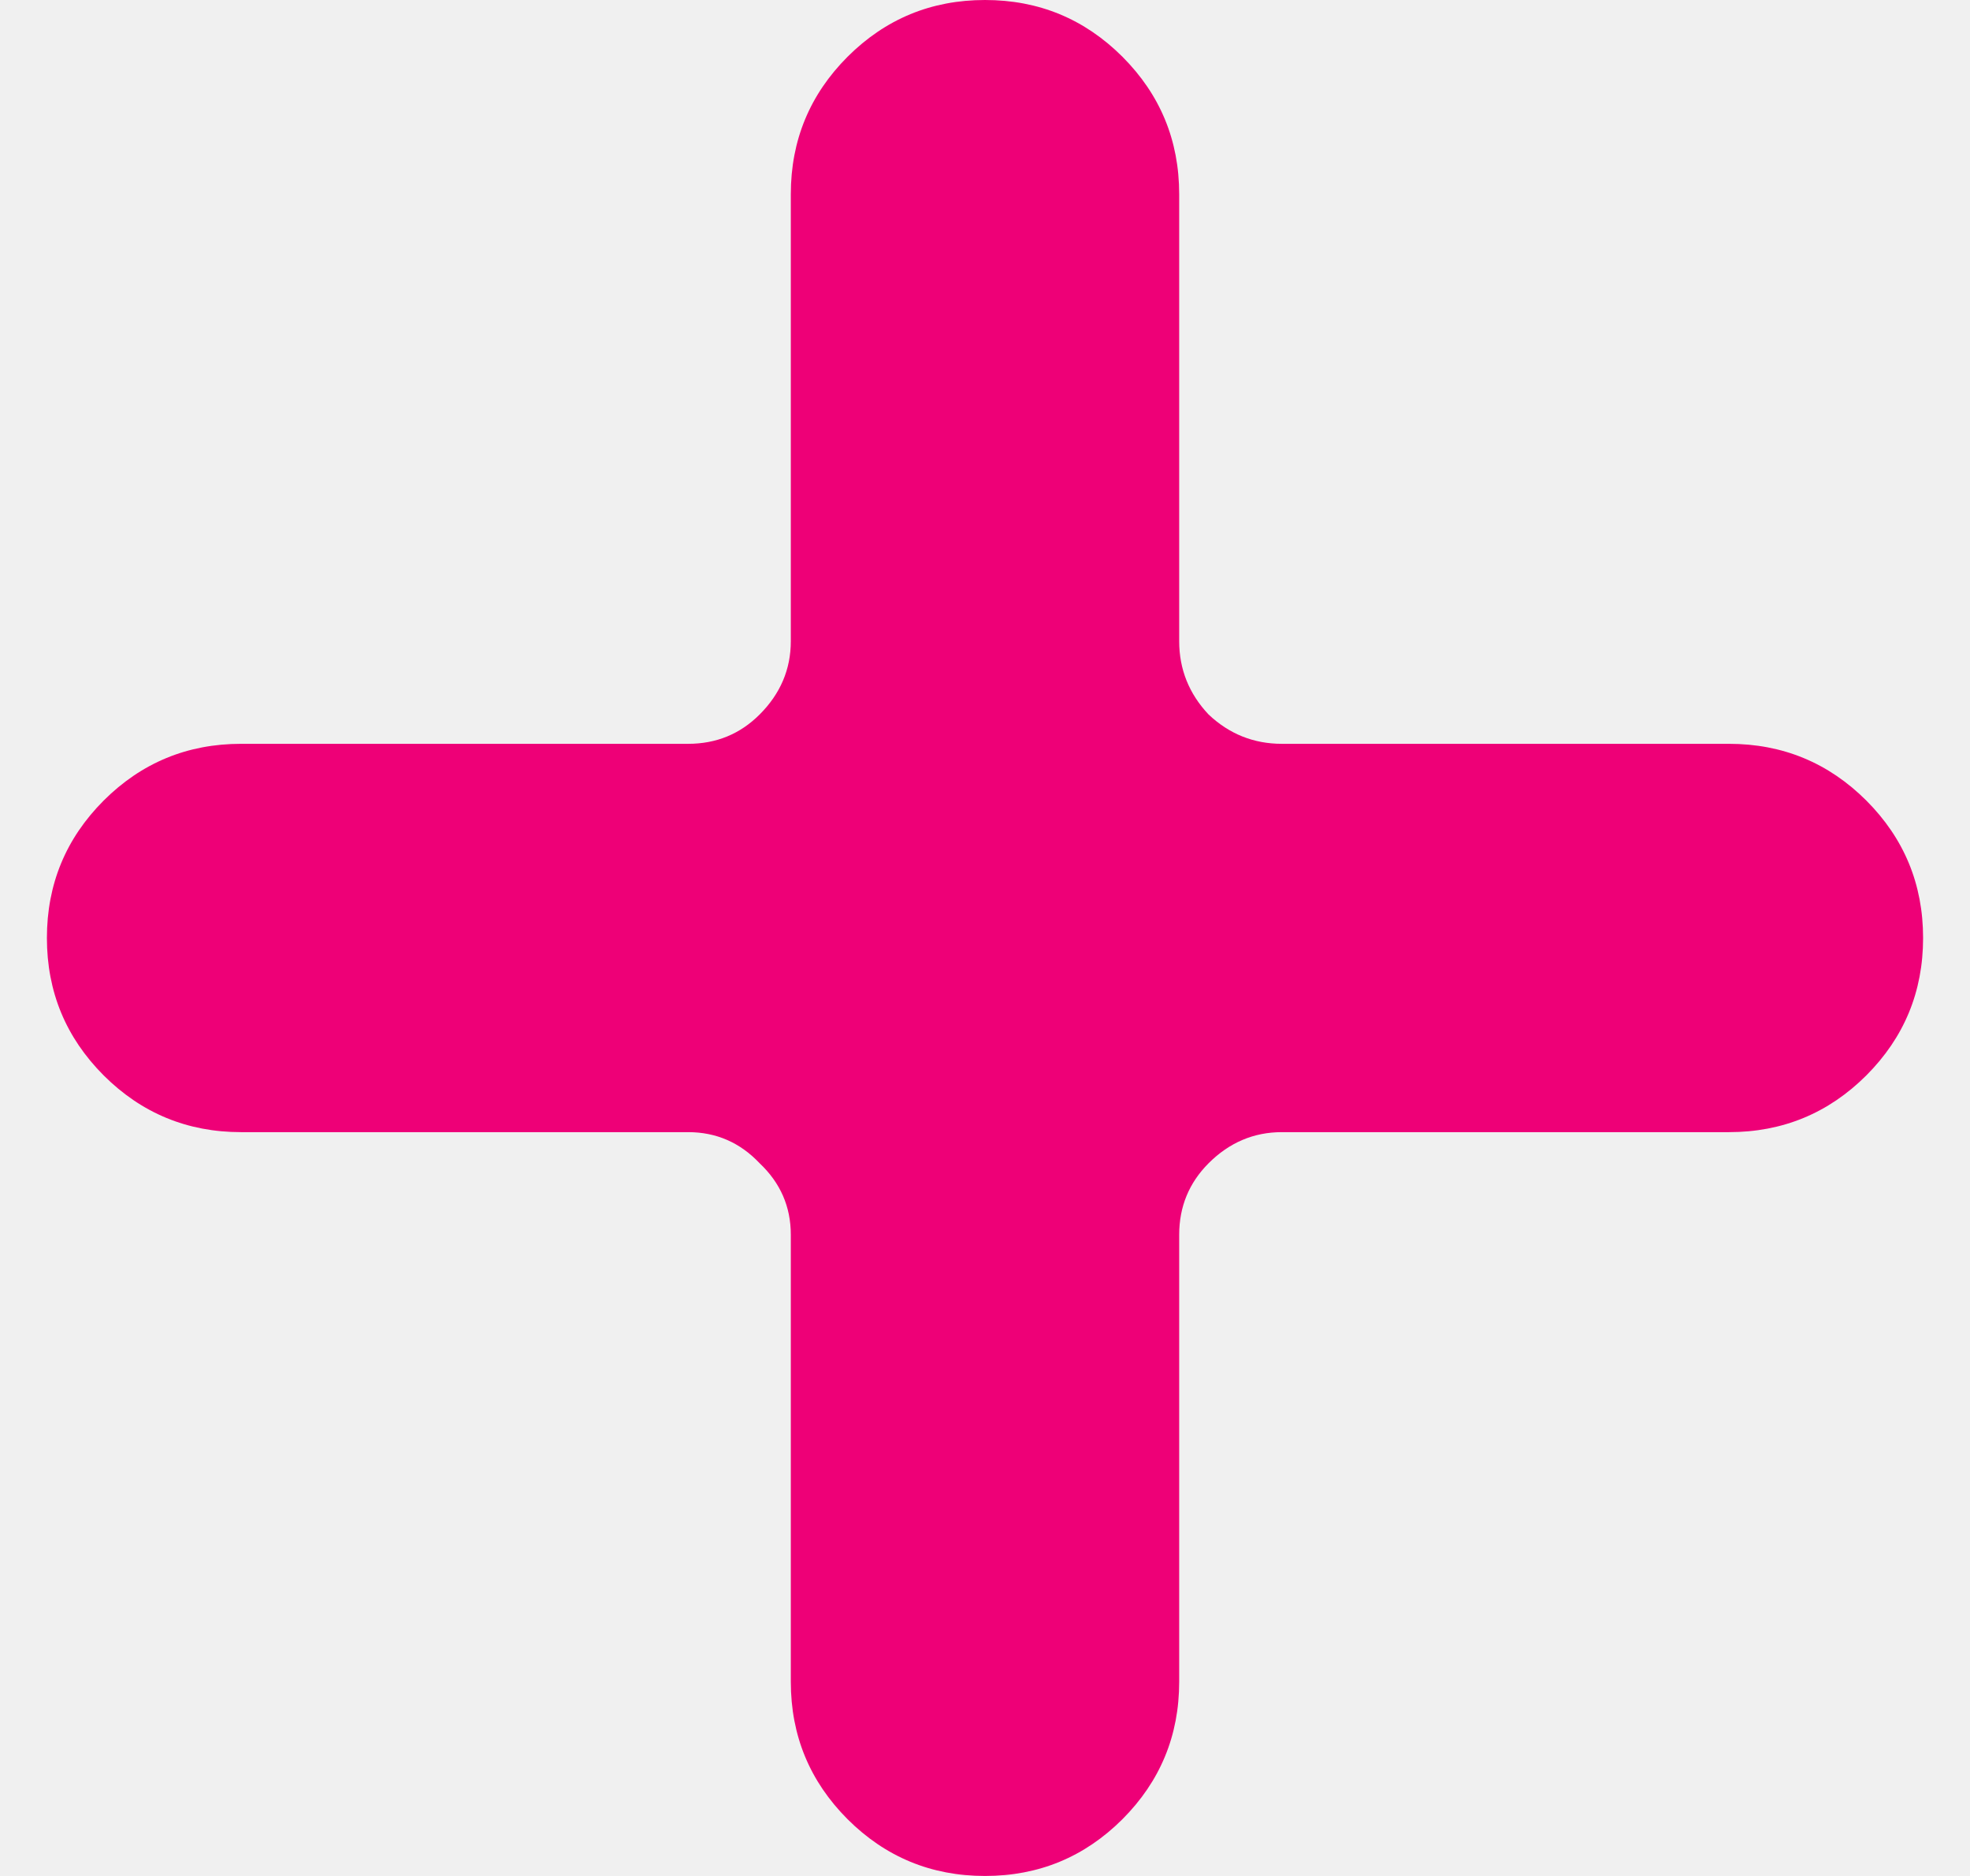
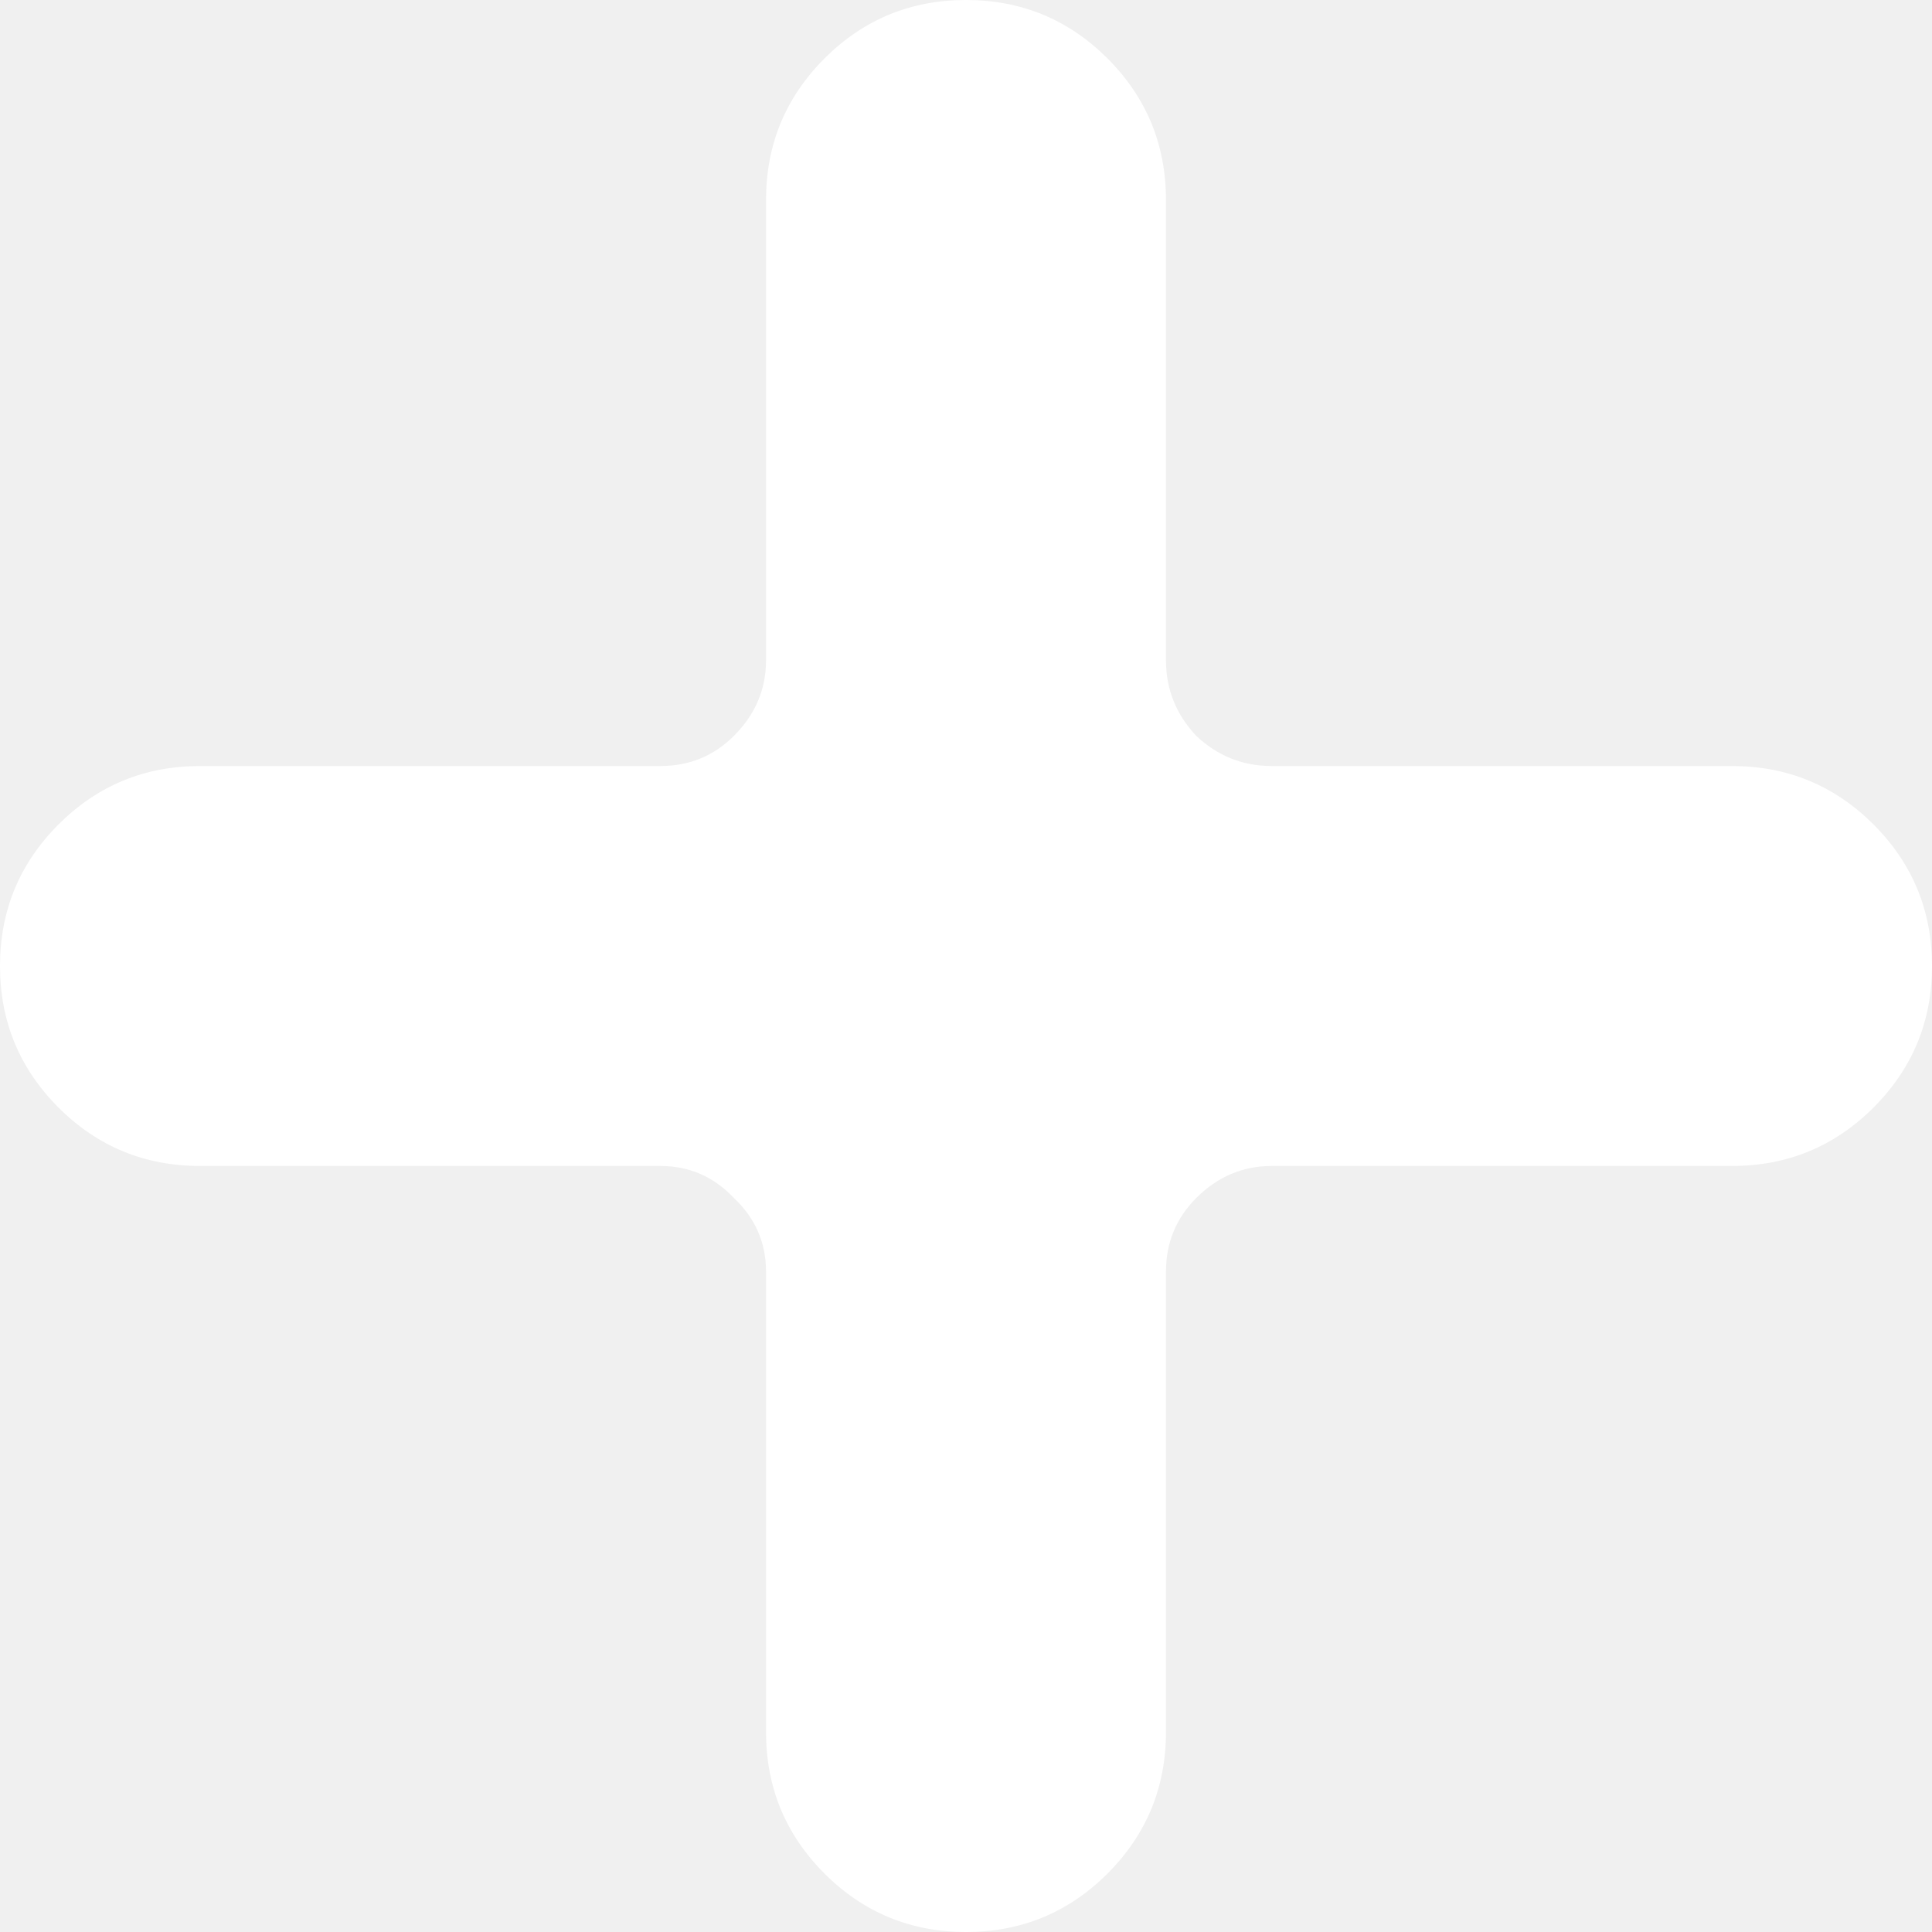
- <svg xmlns="http://www.w3.org/2000/svg" width="21" height="20" viewBox="0 0 21 20" fill="none">
-   <g clip-path="url(#clip0_1796_7804)">
-     <path d="M10.5 20C11.073 20 11.561 19.798 11.965 19.395C12.368 18.991 12.57 18.503 12.57 17.93V13.164C12.57 12.865 12.675 12.611 12.883 12.402C13.104 12.181 13.365 12.07 13.664 12.07H18.43C19.003 12.07 19.491 11.868 19.895 11.465C20.298 11.061 20.5 10.573 20.5 10C20.5 9.427 20.298 8.939 19.895 8.535C19.491 8.132 19.003 7.93 18.43 7.93H13.664C13.365 7.93 13.104 7.826 12.883 7.617C12.675 7.396 12.57 7.135 12.57 6.836V2.07C12.57 1.497 12.368 1.009 11.965 0.605C11.561 0.202 11.073 0 10.5 0C9.927 0 9.439 0.202 9.035 0.605C8.632 1.009 8.43 1.497 8.43 2.07V6.836C8.43 7.135 8.319 7.396 8.098 7.617C7.889 7.826 7.635 7.93 7.336 7.93H2.57C1.997 7.93 1.509 8.132 1.105 8.535C0.702 8.939 0.5 9.427 0.5 10C0.5 10.573 0.702 11.061 1.105 11.465C1.509 11.868 1.997 12.07 2.57 12.07H7.336C7.635 12.07 7.889 12.181 8.098 12.402C8.319 12.611 8.43 12.865 8.43 13.164V17.93C8.43 18.503 8.632 18.991 9.035 19.395C9.439 19.798 9.927 20 10.5 20Z" fill="#EE0077" />
-   </g>
-   <defs>
-     <clipPath id="clip0_1796_7804">
-       <rect width="20" height="20" fill="white" transform="translate(0.5)" />
-     </clipPath>
-   </defs>
+ <svg xmlns="http://www.w3.org/2000/svg" width="20" height="20" viewBox="0 0 20 20" fill="none">
+   <path d="M10 20C10.573 20 11.061 19.798 11.465 19.395C11.868 18.991 12.07 18.503 12.07 17.93V13.164C12.07 12.865 12.175 12.611 12.383 12.402C12.604 12.181 12.865 12.07 13.164 12.07H17.93C18.503 12.07 18.991 11.868 19.395 11.465C19.798 11.061 20 10.573 20 10C20 9.427 19.798 8.939 19.395 8.535C18.991 8.132 18.503 7.93 17.93 7.93H13.164C12.865 7.93 12.604 7.826 12.383 7.617C12.175 7.396 12.07 7.135 12.07 6.836V2.07C12.07 1.497 11.868 1.009 11.465 0.605C11.061 0.202 10.573 0 10 0C9.427 0 8.939 0.202 8.535 0.605C8.132 1.009 7.93 1.497 7.93 2.07V6.836C7.93 7.135 7.819 7.396 7.598 7.617C7.389 7.826 7.135 7.93 6.836 7.93H2.07C1.497 7.93 1.009 8.132 0.605 8.535C0.202 8.939 0 9.427 0 10C0 10.573 0.202 11.061 0.605 11.465C1.009 11.868 1.497 12.07 2.07 12.07H6.836C7.135 12.07 7.389 12.181 7.598 12.402C7.819 12.611 7.93 12.865 7.93 13.164V17.93C7.93 18.503 8.132 18.991 8.535 19.395C8.939 19.798 9.427 20 10 20Z" fill="white" />
</svg>
